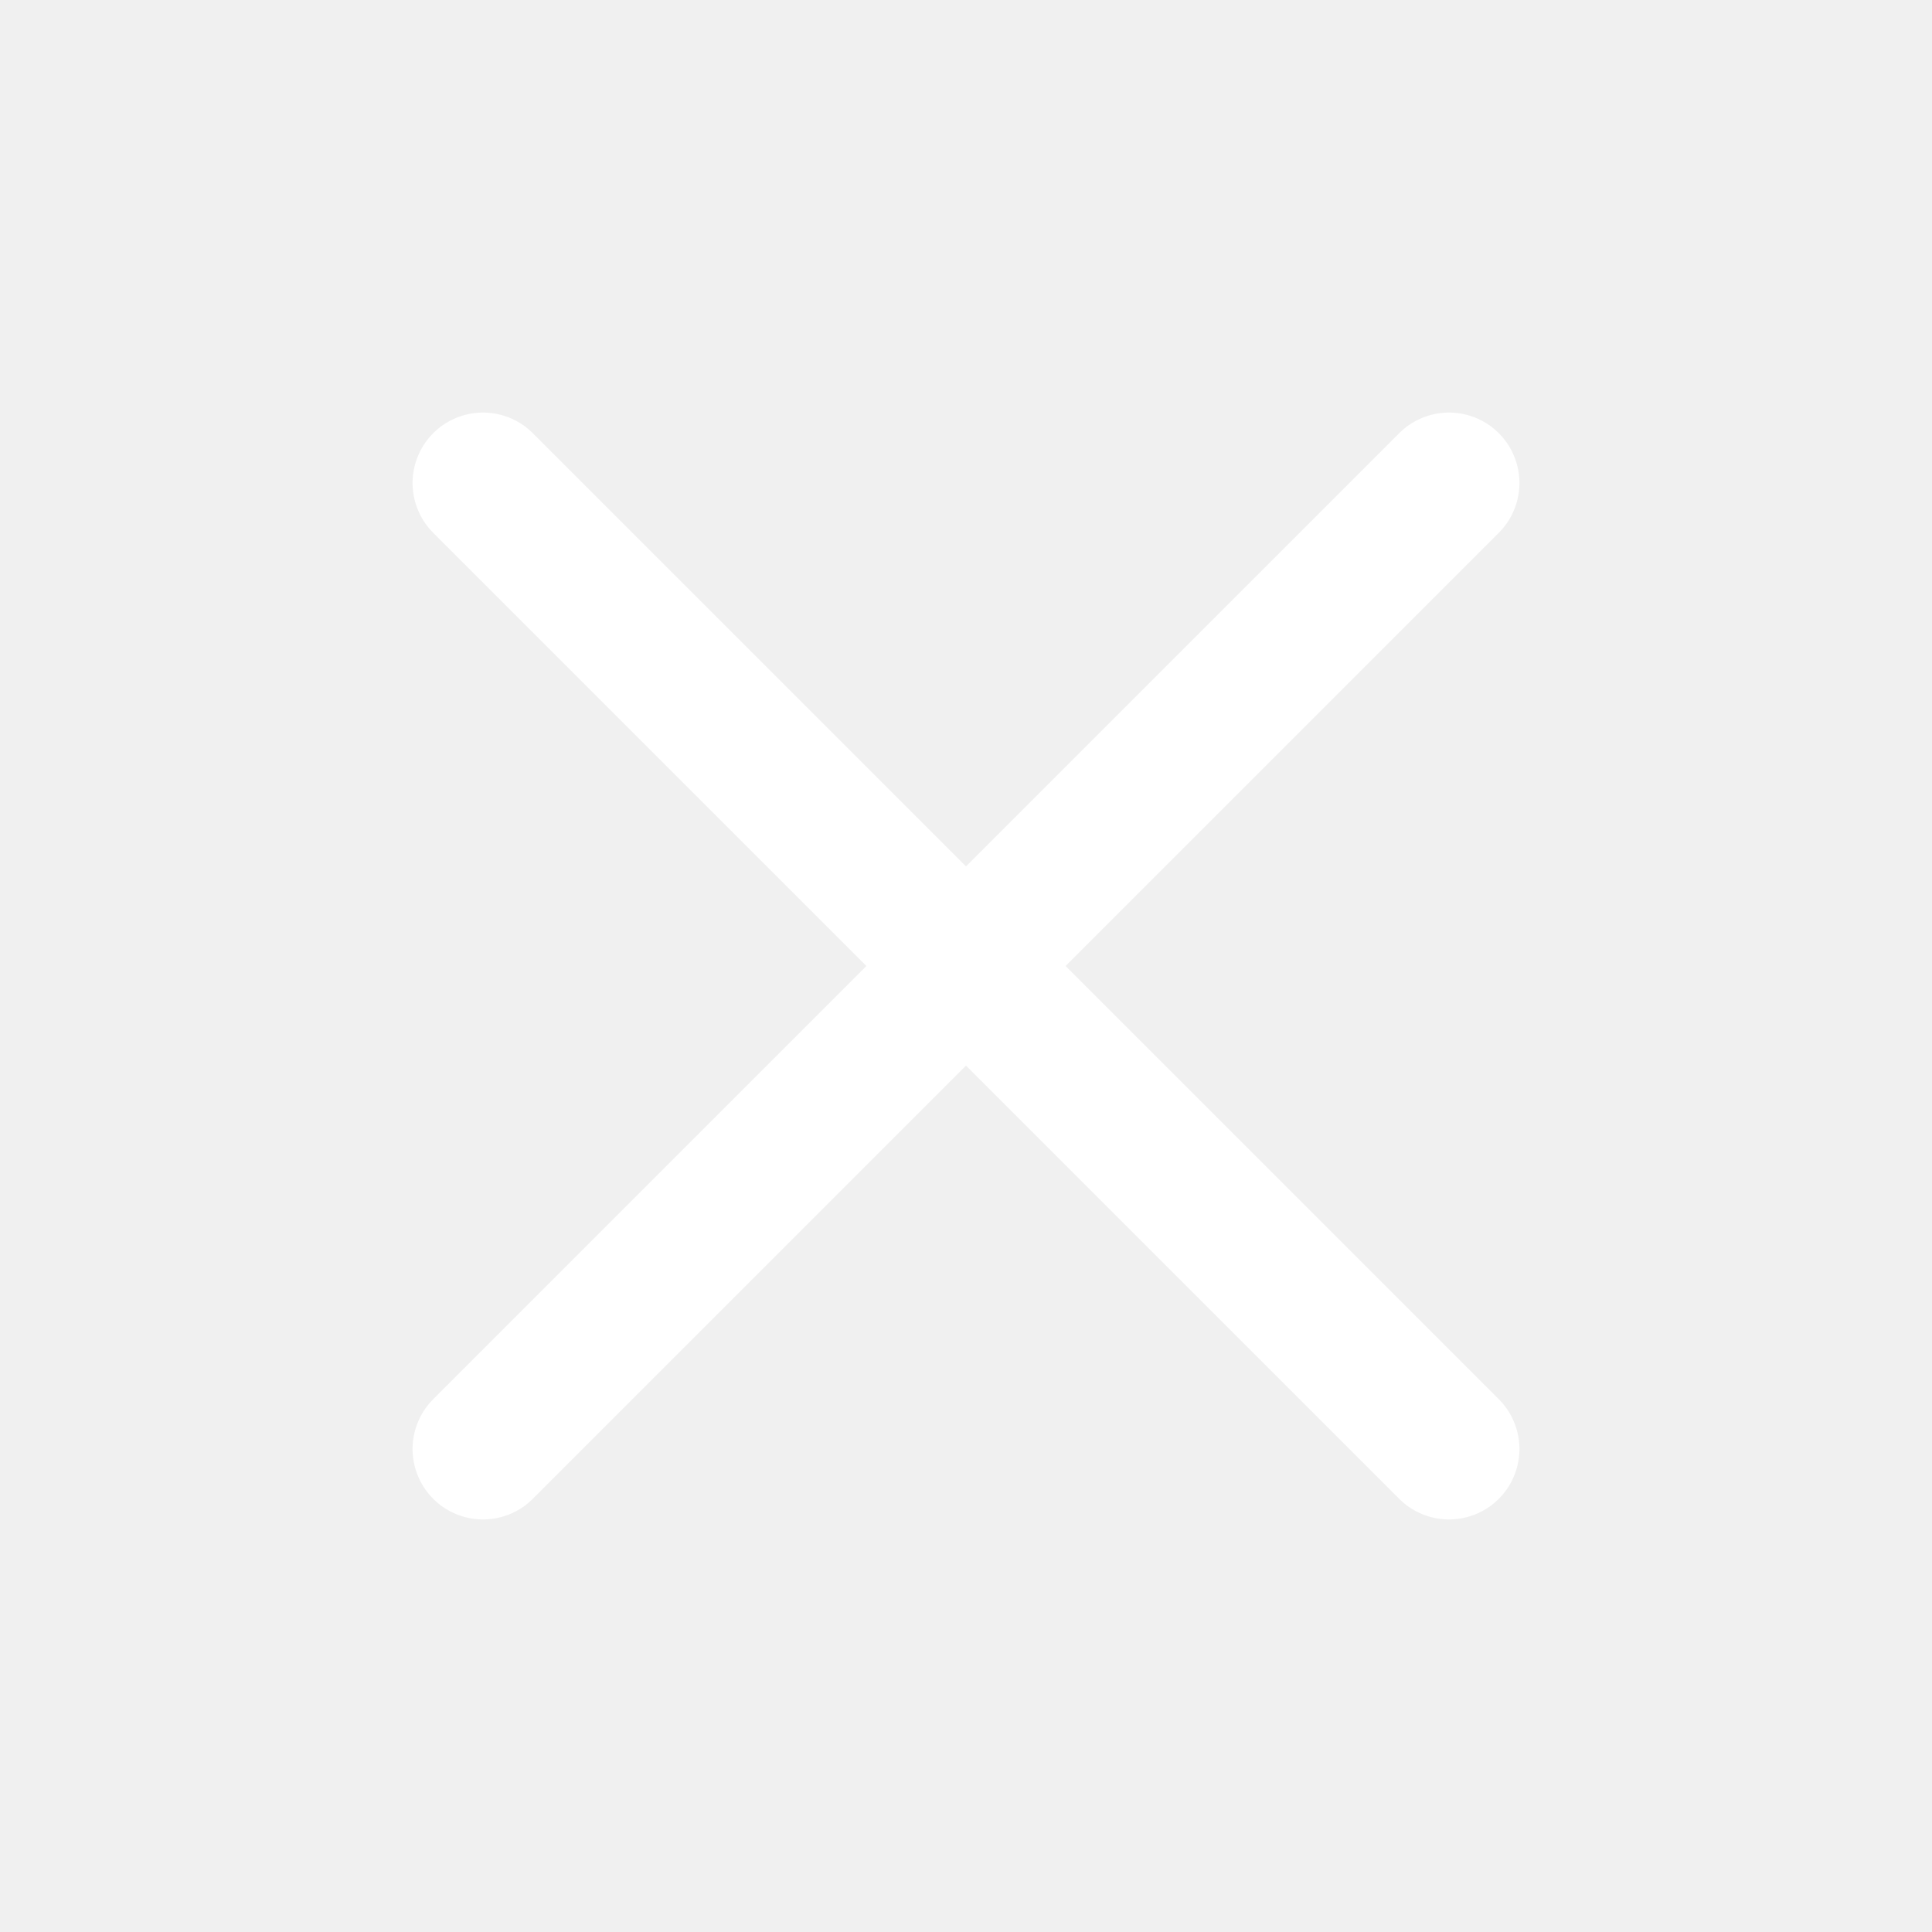
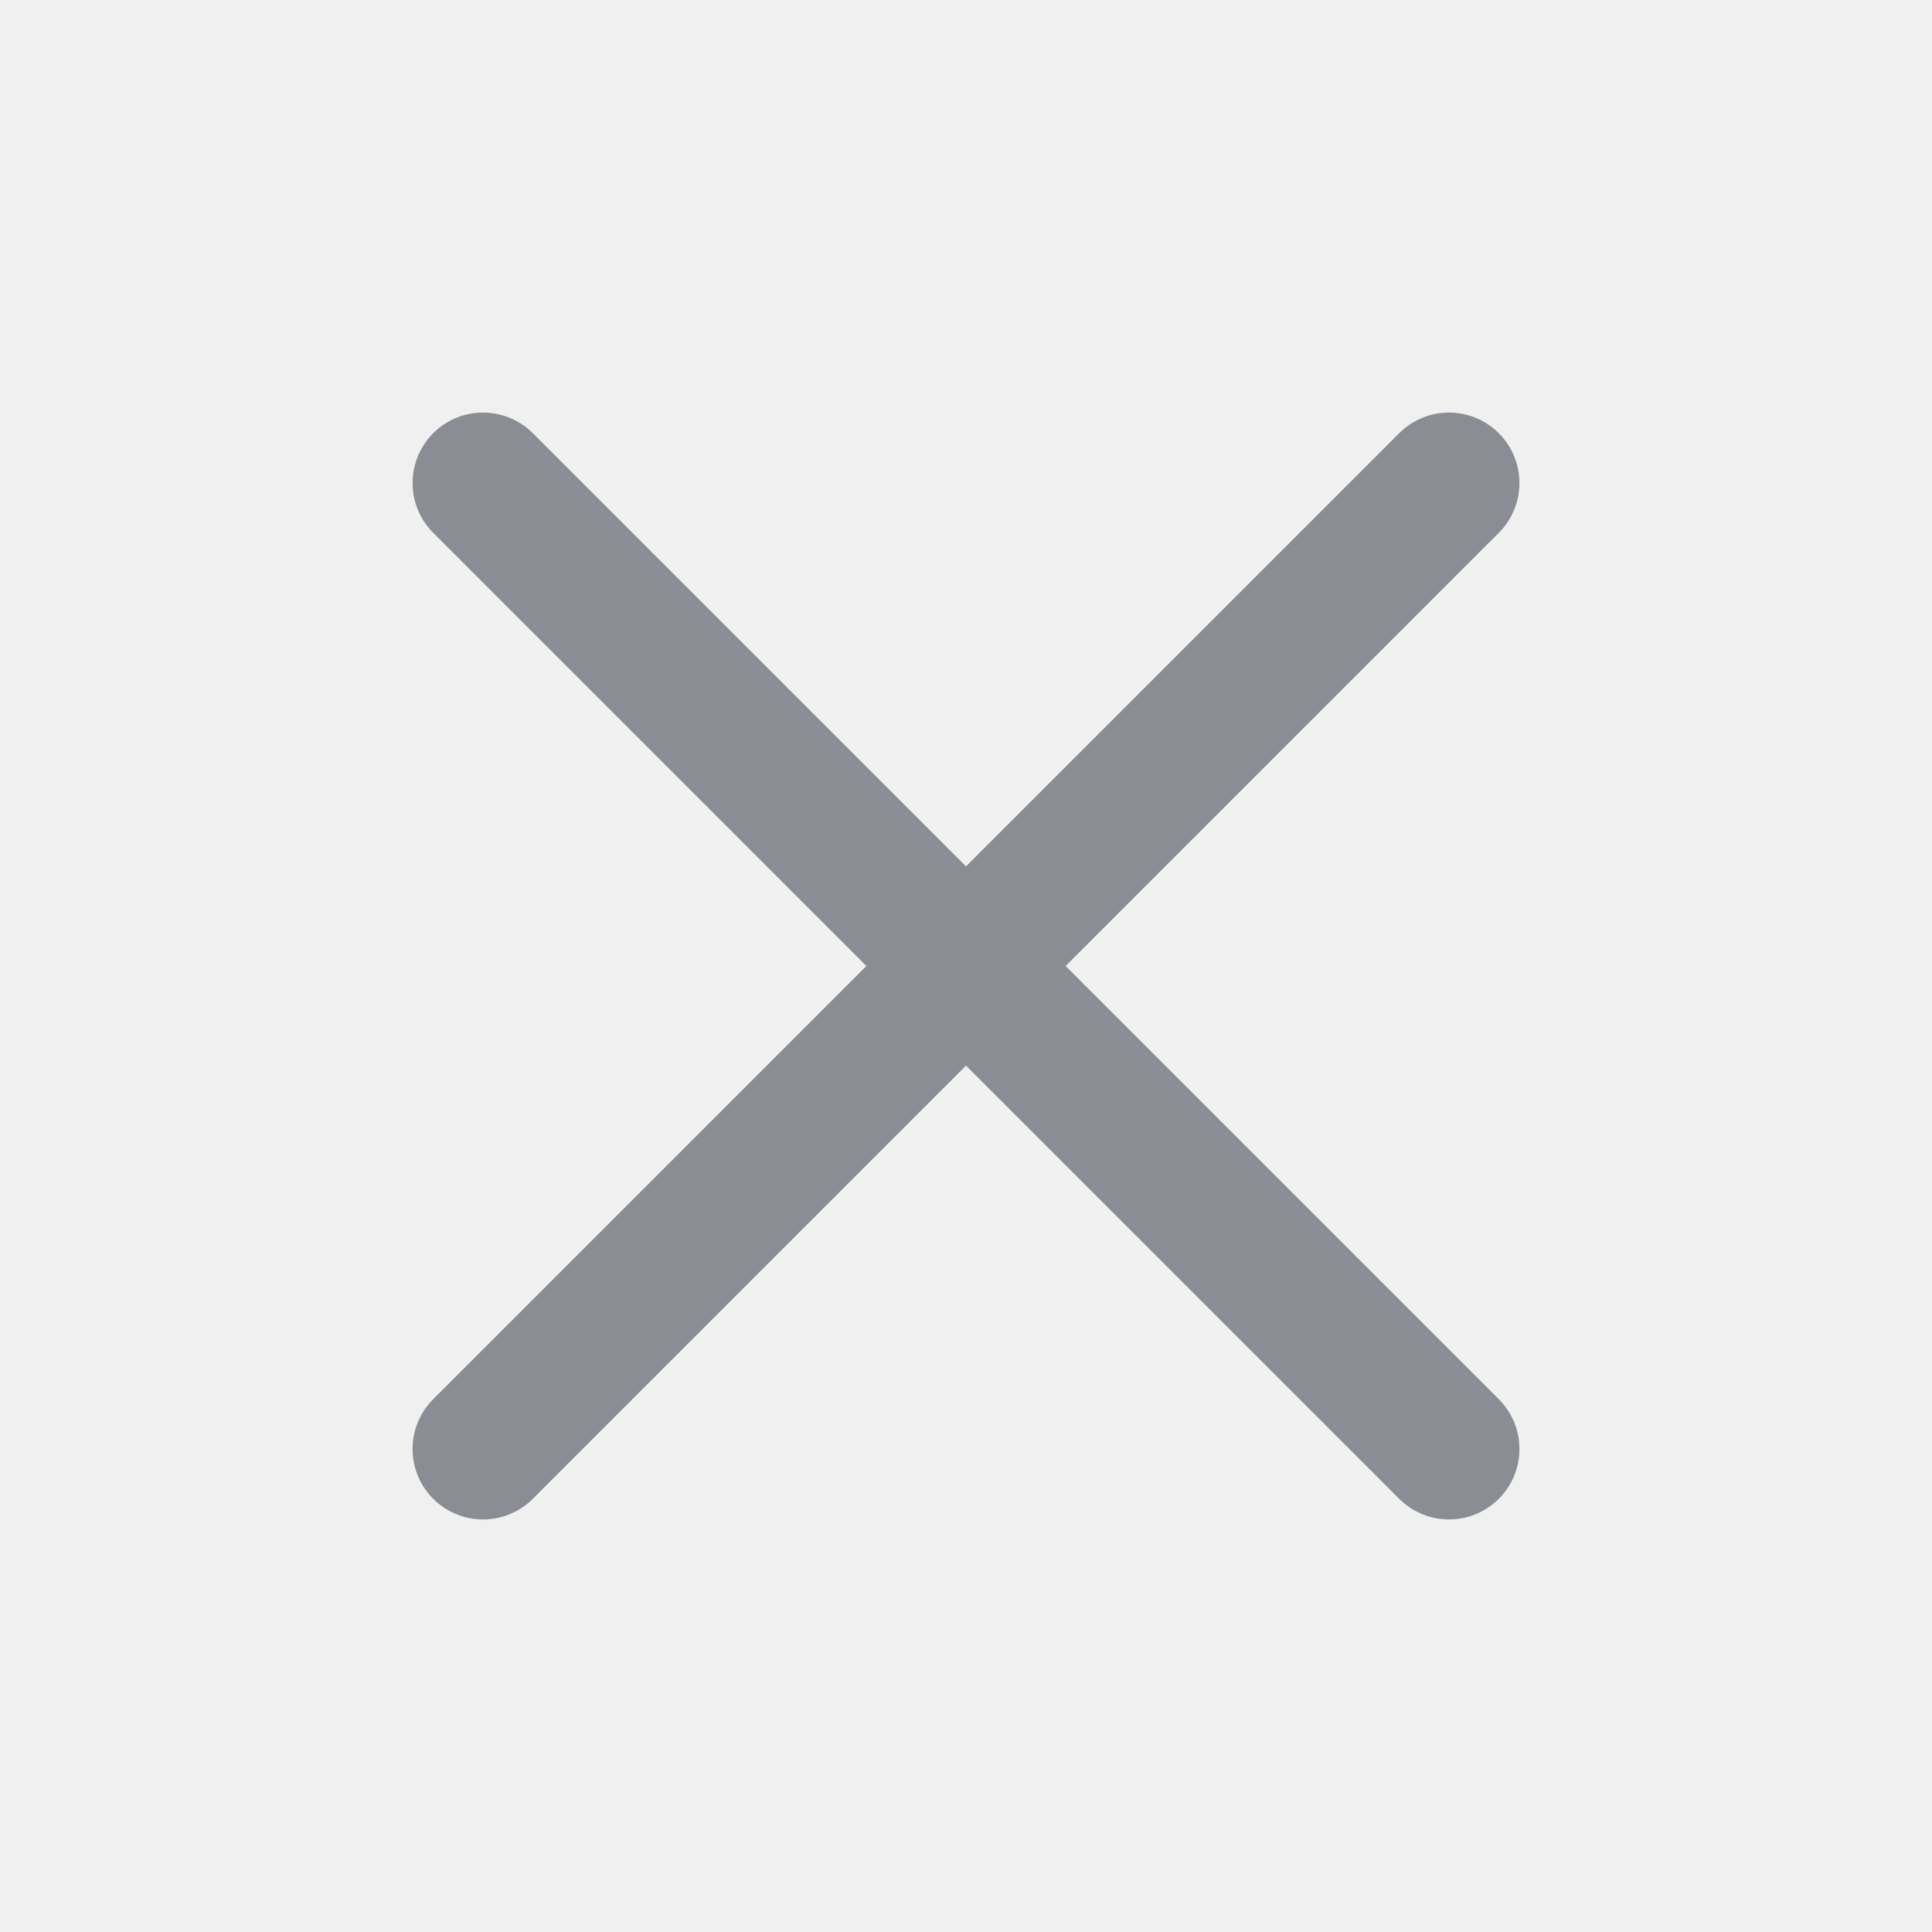
- <svg xmlns="http://www.w3.org/2000/svg" width="24" height="24" viewBox="0 0 24 24" fill="none" stroke="#FFFFFF" stroke-width="1.75" stroke-linecap="round" stroke-linejoin="round">
+ <svg xmlns="http://www.w3.org/2000/svg" width="24" height="24" viewBox="0 0 24 24" fill="none" stroke="#8A8E94" stroke-width="1.75" stroke-linecap="round" stroke-linejoin="round">
  <line x1="6" y1="6" x2="18" y2="18" />
  <line x1="18" y1="6" x2="6" y2="18" />
</svg>
